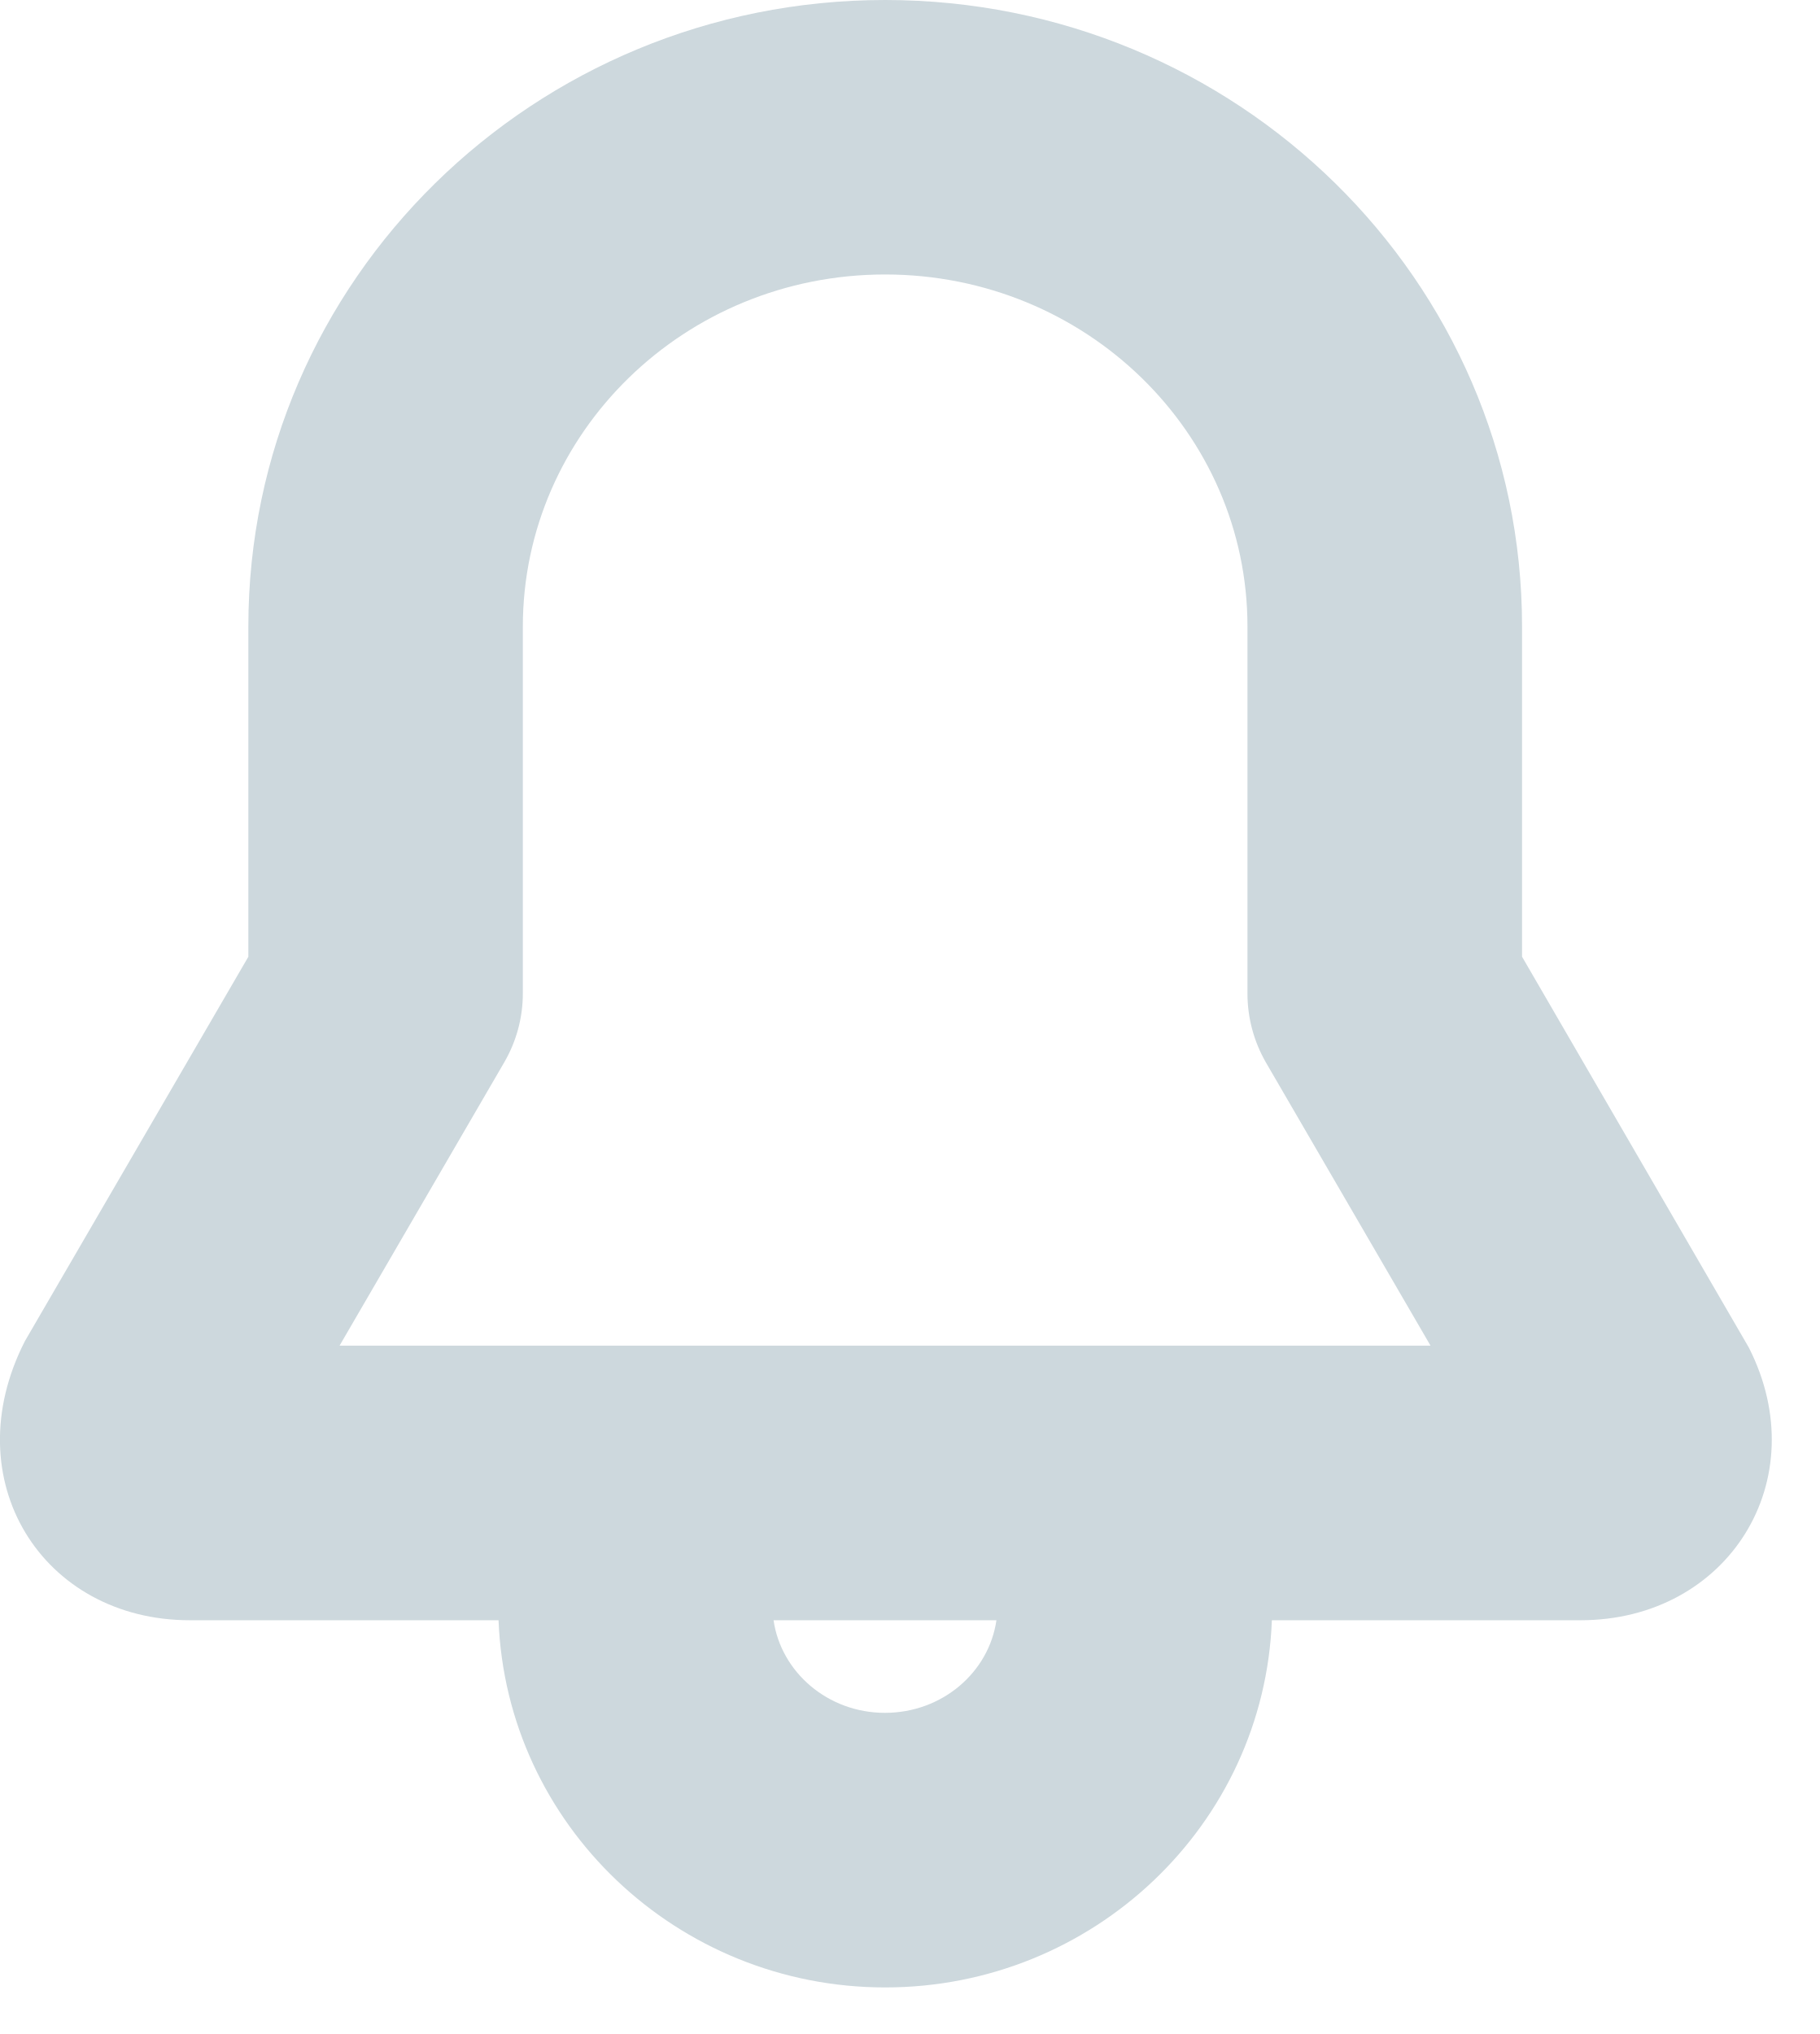
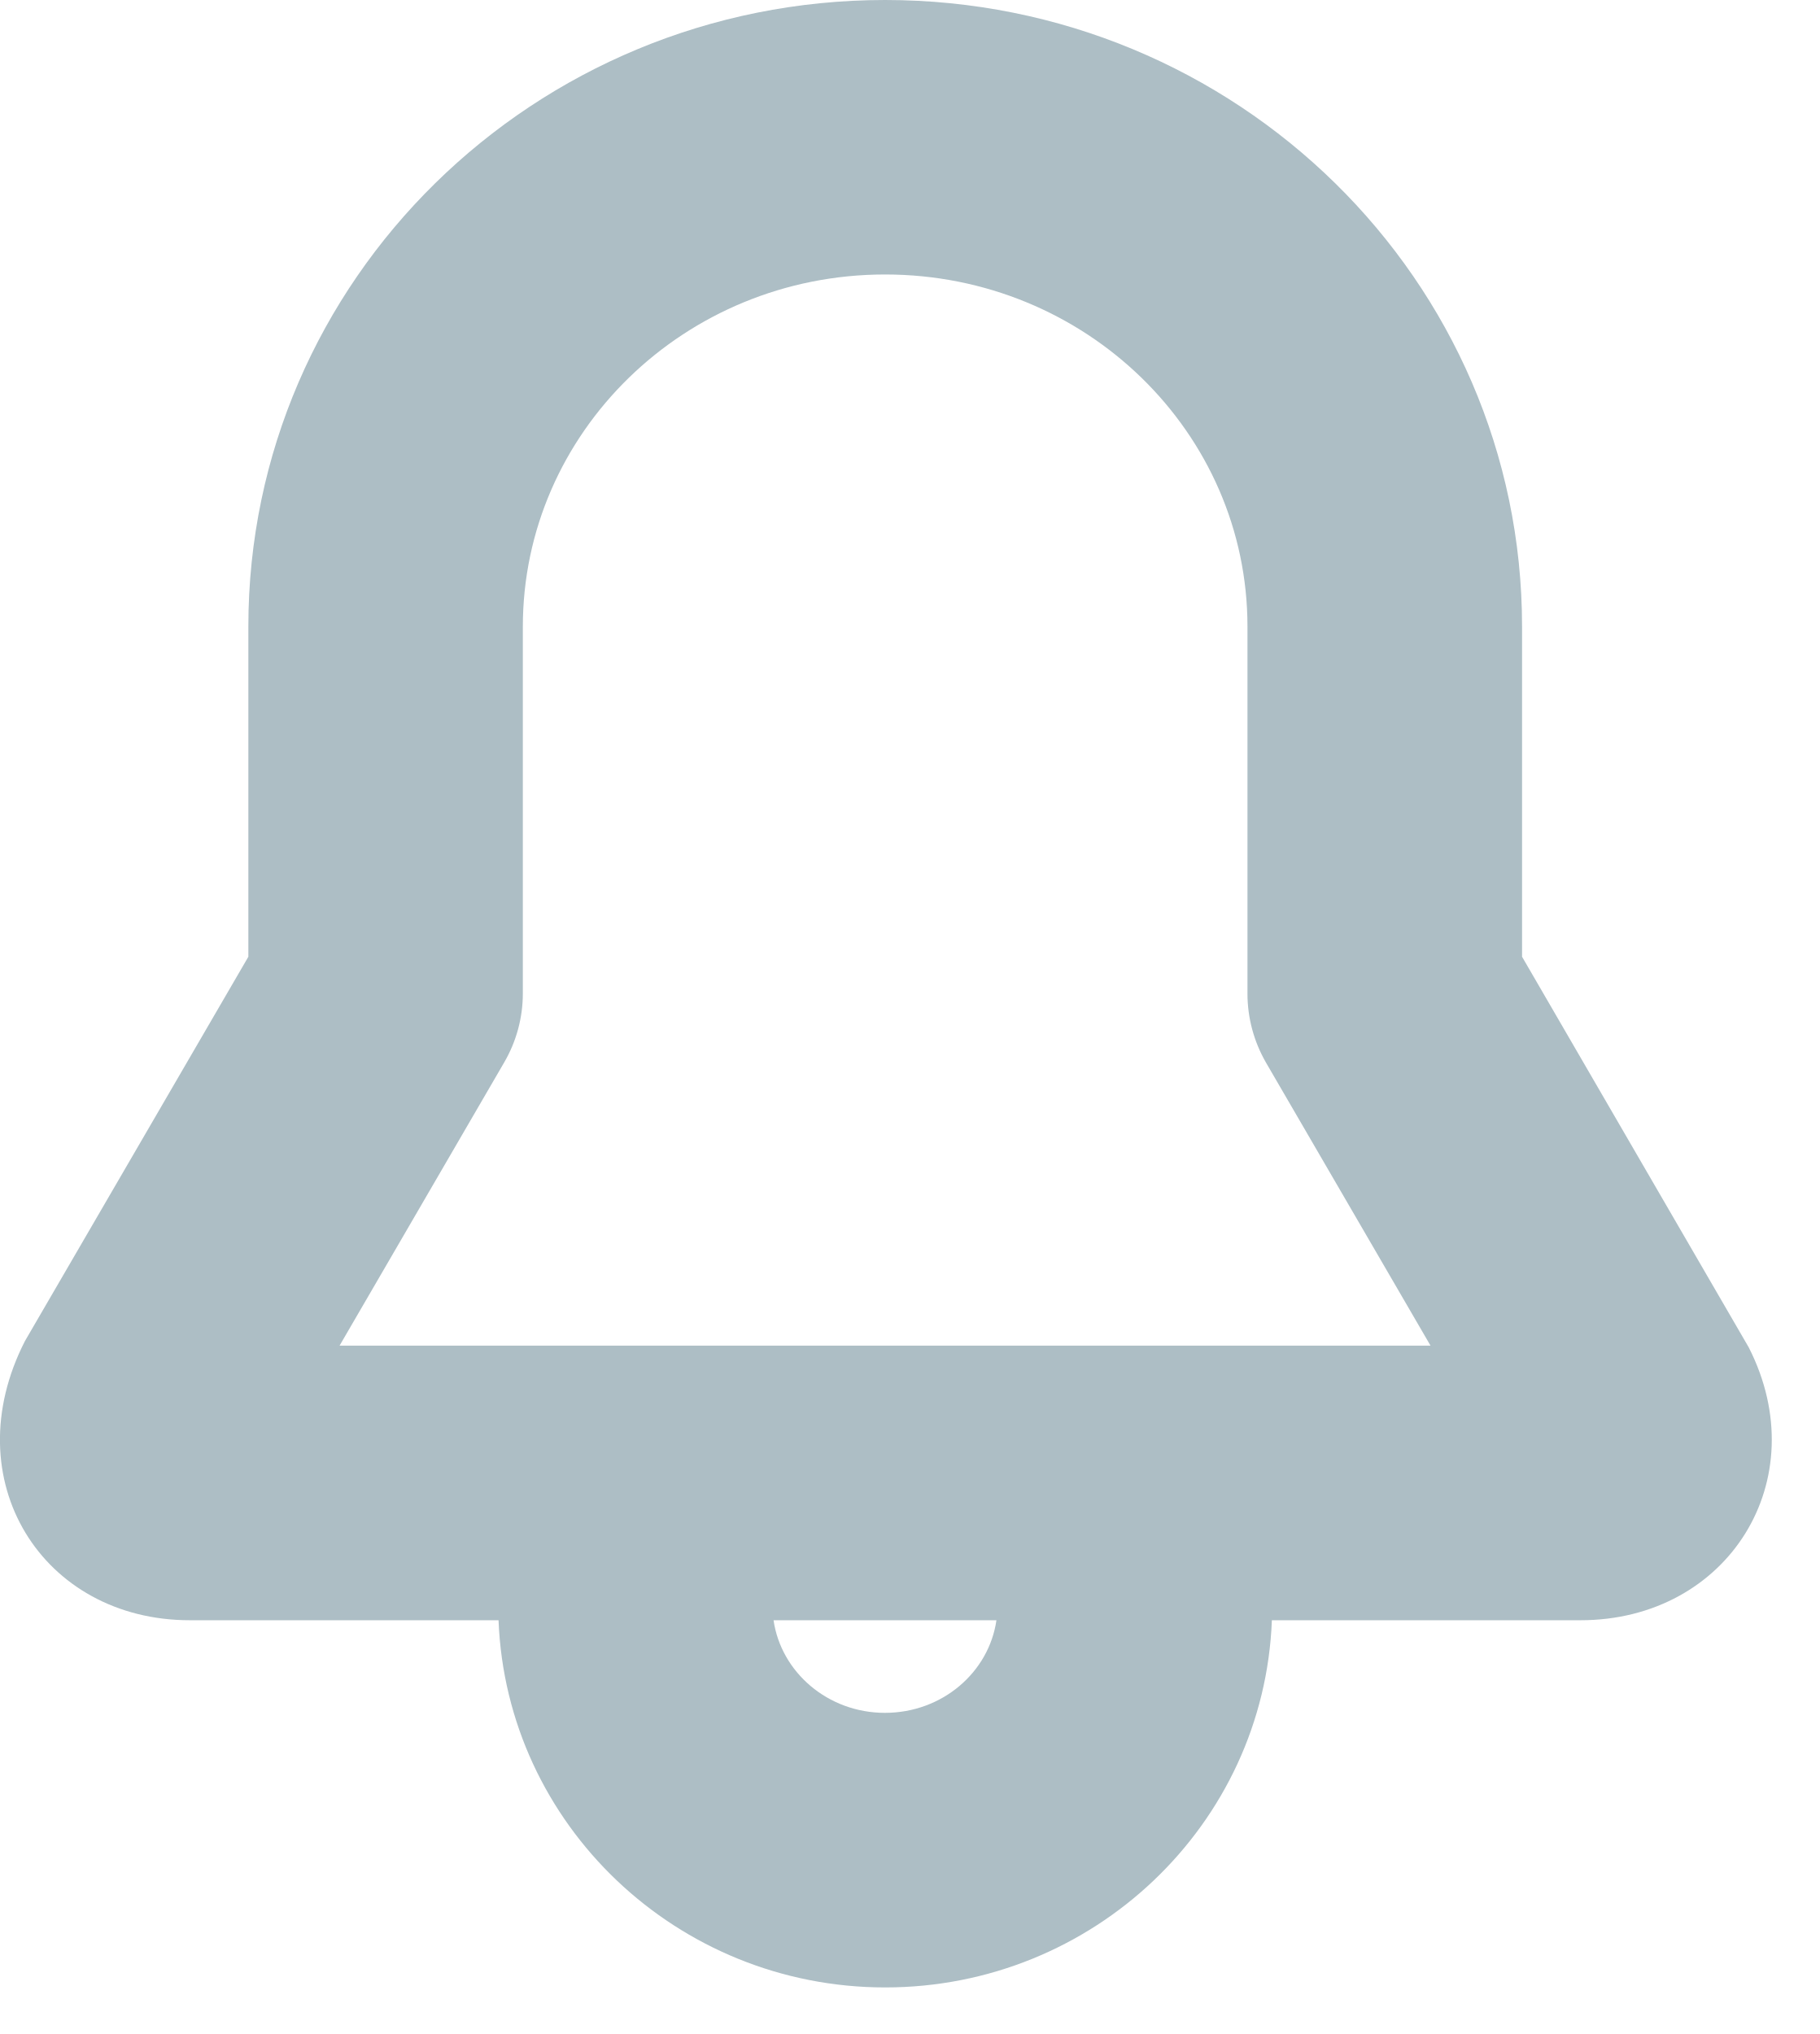
<svg xmlns="http://www.w3.org/2000/svg" width="17" height="19" viewBox="0 0 17 19">
-   <path d="M13.363 12.57l-1.537-2.644c-.113-.196-.173-.418-.173-.644v-3.43c0-1.81-1.51-3.288-3.385-3.288-1.875 0-3.384 1.48-3.384 3.29V9.28c0 .226-.06.448-.174.644L3.172 12.57h10.19zm-1.482 2.565c-.073 1.91-1.668 3.43-3.612 3.43-1.943 0-3.538-1.52-3.612-3.43H1.773c-1.377 0-2.204-1.31-1.54-2.608l2.087-3.59V5.853C2.32 2.615 4.99 0 8.268 0c3.28 0 5.95 2.615 5.95 5.853v3.084l2.118 3.65c.63 1.238-.195 2.548-1.572 2.548H11.88zm-2.57 0H7.226c.07.484.506.865 1.04.865.537 0 .972-.38 1.042-.865z" fill="#CDD8DD" fill-rule="nonzero" id="app-icon" />
+   <path d="M13.363 12.57l-1.537-2.644c-.113-.196-.173-.418-.173-.644v-3.43c0-1.81-1.51-3.288-3.385-3.288-1.875 0-3.384 1.48-3.384 3.29V9.28c0 .226-.06.448-.174.644L3.172 12.57h10.19zm-1.482 2.565c-.073 1.91-1.668 3.43-3.612 3.43-1.943 0-3.538-1.52-3.612-3.43H1.773c-1.377 0-2.204-1.31-1.54-2.608l2.087-3.59V5.853C2.32 2.615 4.99 0 8.268 0c3.28 0 5.95 2.615 5.95 5.853v3.084l2.118 3.65c.63 1.238-.195 2.548-1.572 2.548H11.88zm-2.57 0H7.226c.07.484.506.865 1.04.865.537 0 .972-.38 1.042-.865z" fill="#ADBEC5" fill-rule="nonzero" id="app-icon" />
</svg>
